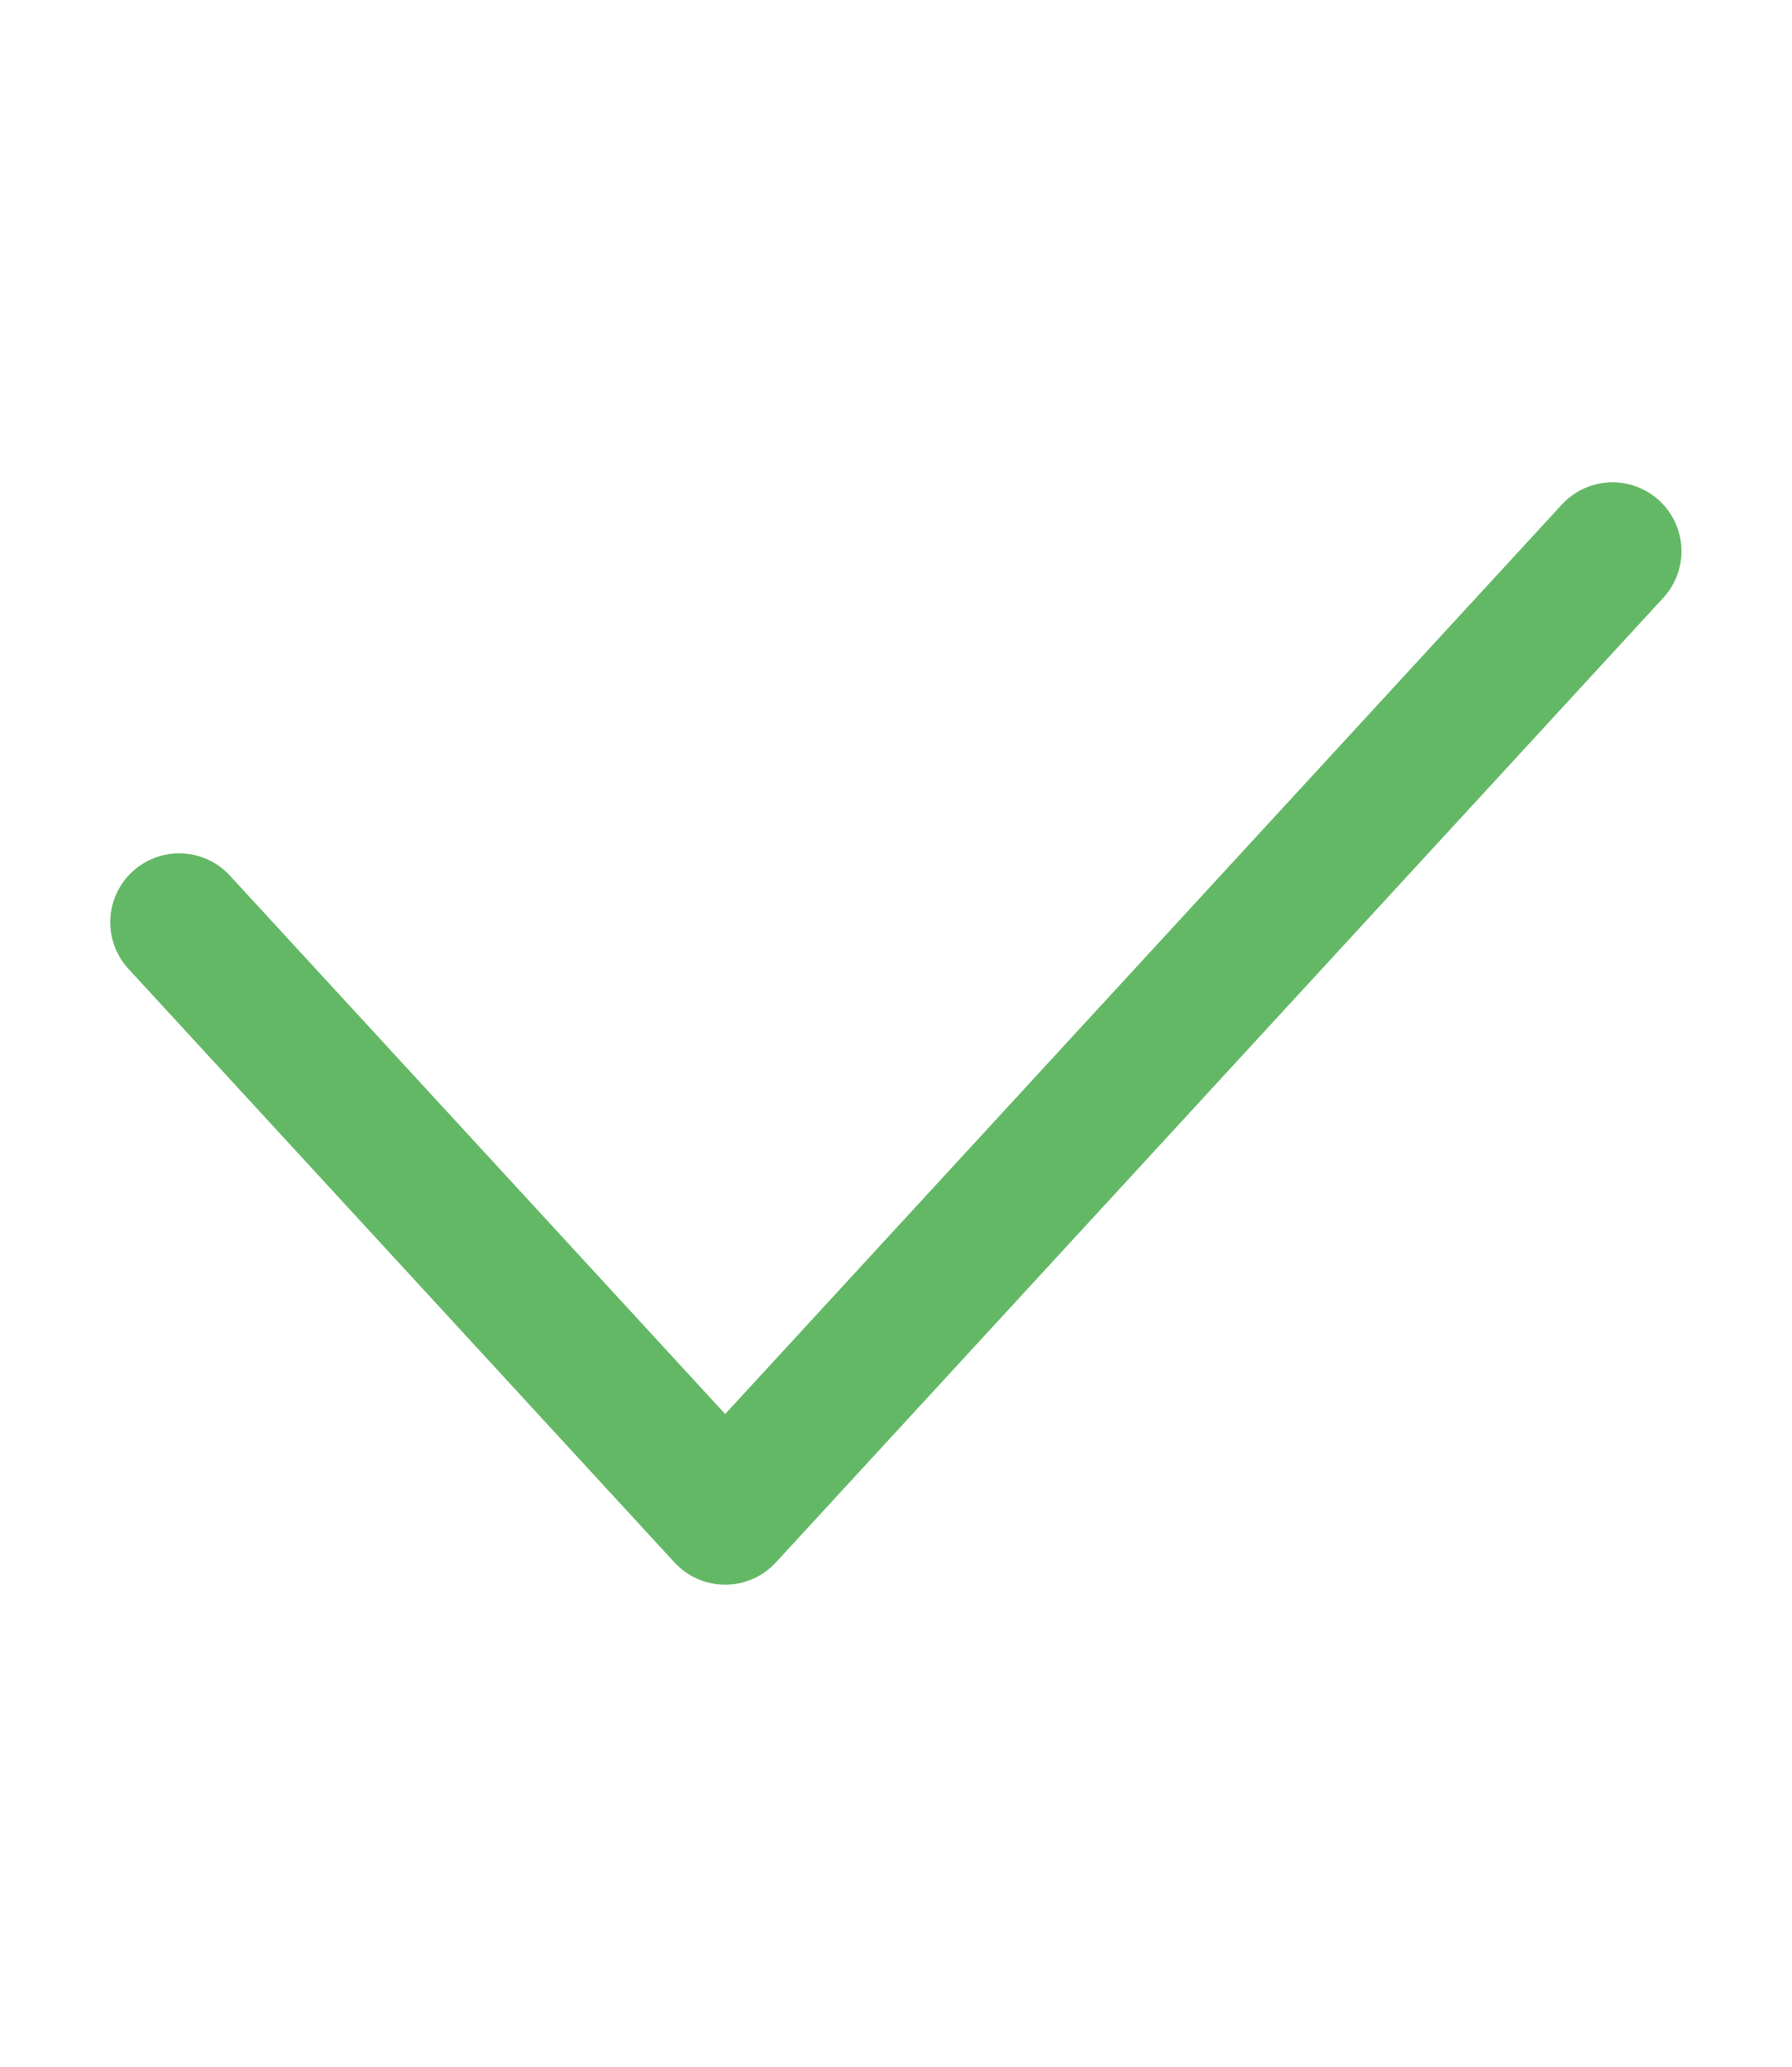
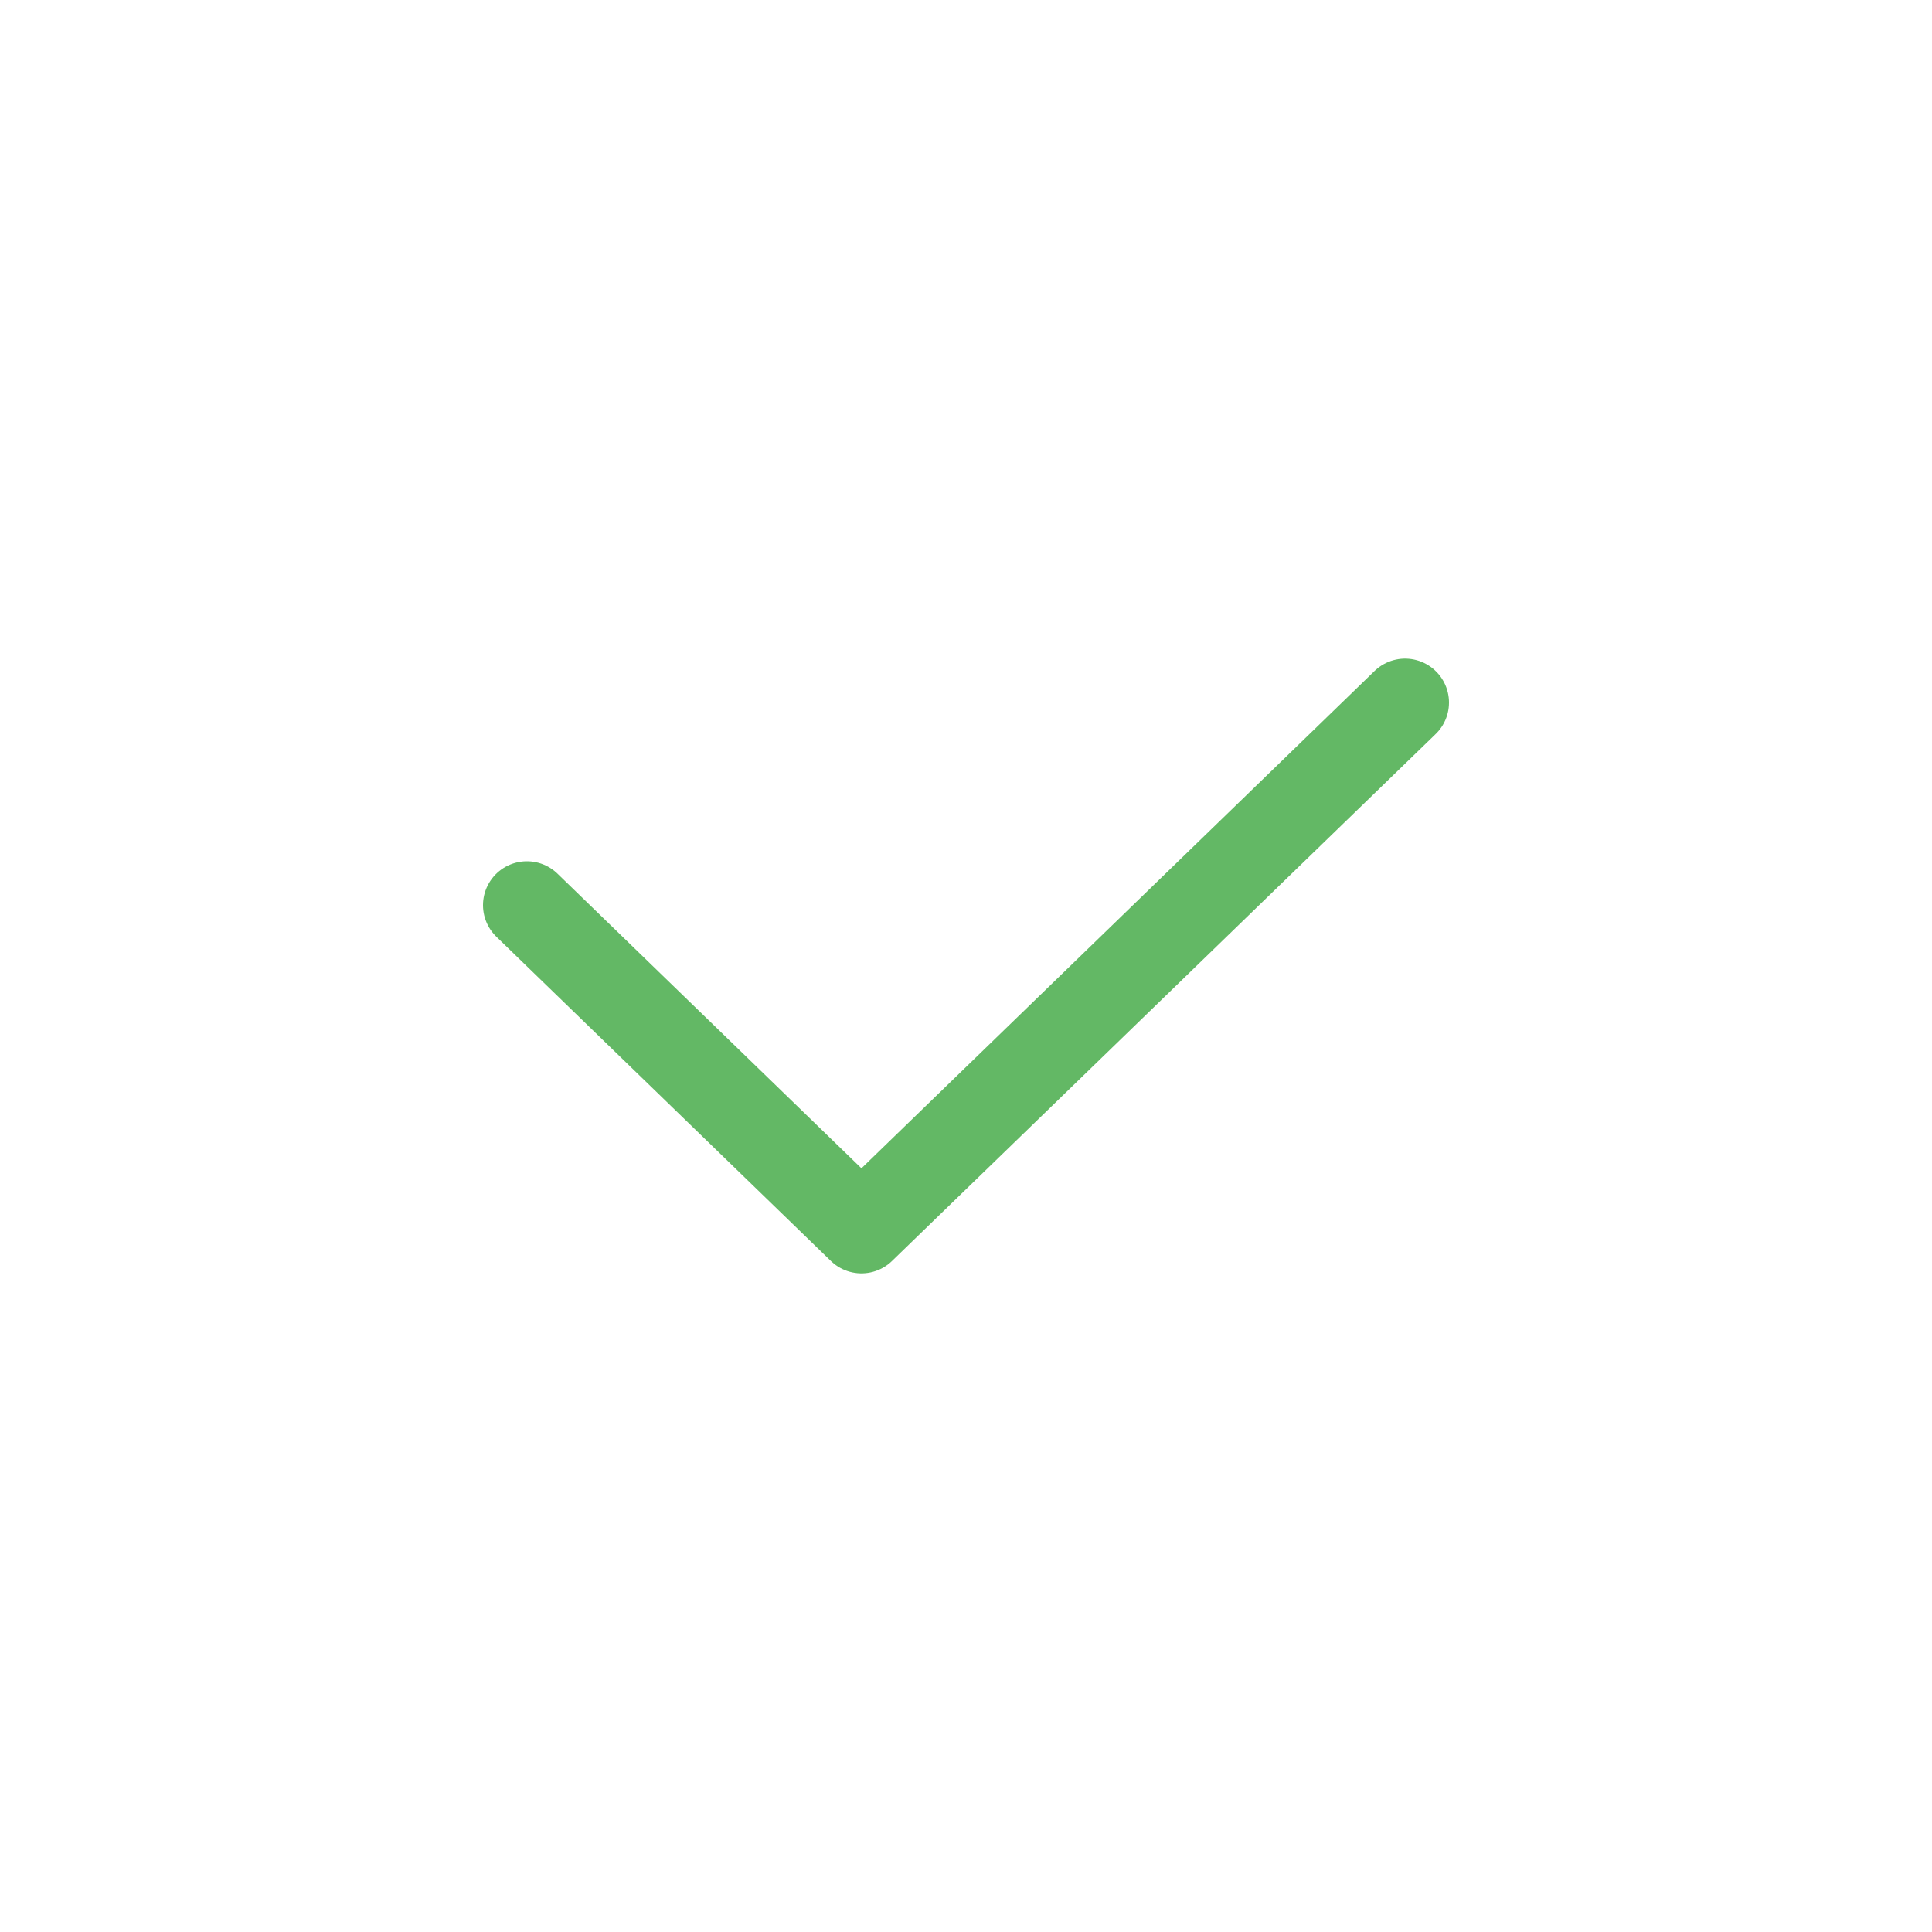
- <svg xmlns="http://www.w3.org/2000/svg" width="26" height="30" viewBox="0 0 26 30" fill="none">
-   <path d="M2.6 13.385L10.523 22L23.4 8" stroke="#63B865" stroke-width="2" stroke-linecap="round" stroke-linejoin="round" />
+ <svg xmlns="http://www.w3.org/2000/svg" width="44" height="44" viewBox="0 0 44 44" fill="none">
+   <path d="M12 20.615L19.619 28L32 16" stroke="#63B865" stroke-width="2" stroke-linecap="round" stroke-linejoin="round" />
</svg>
